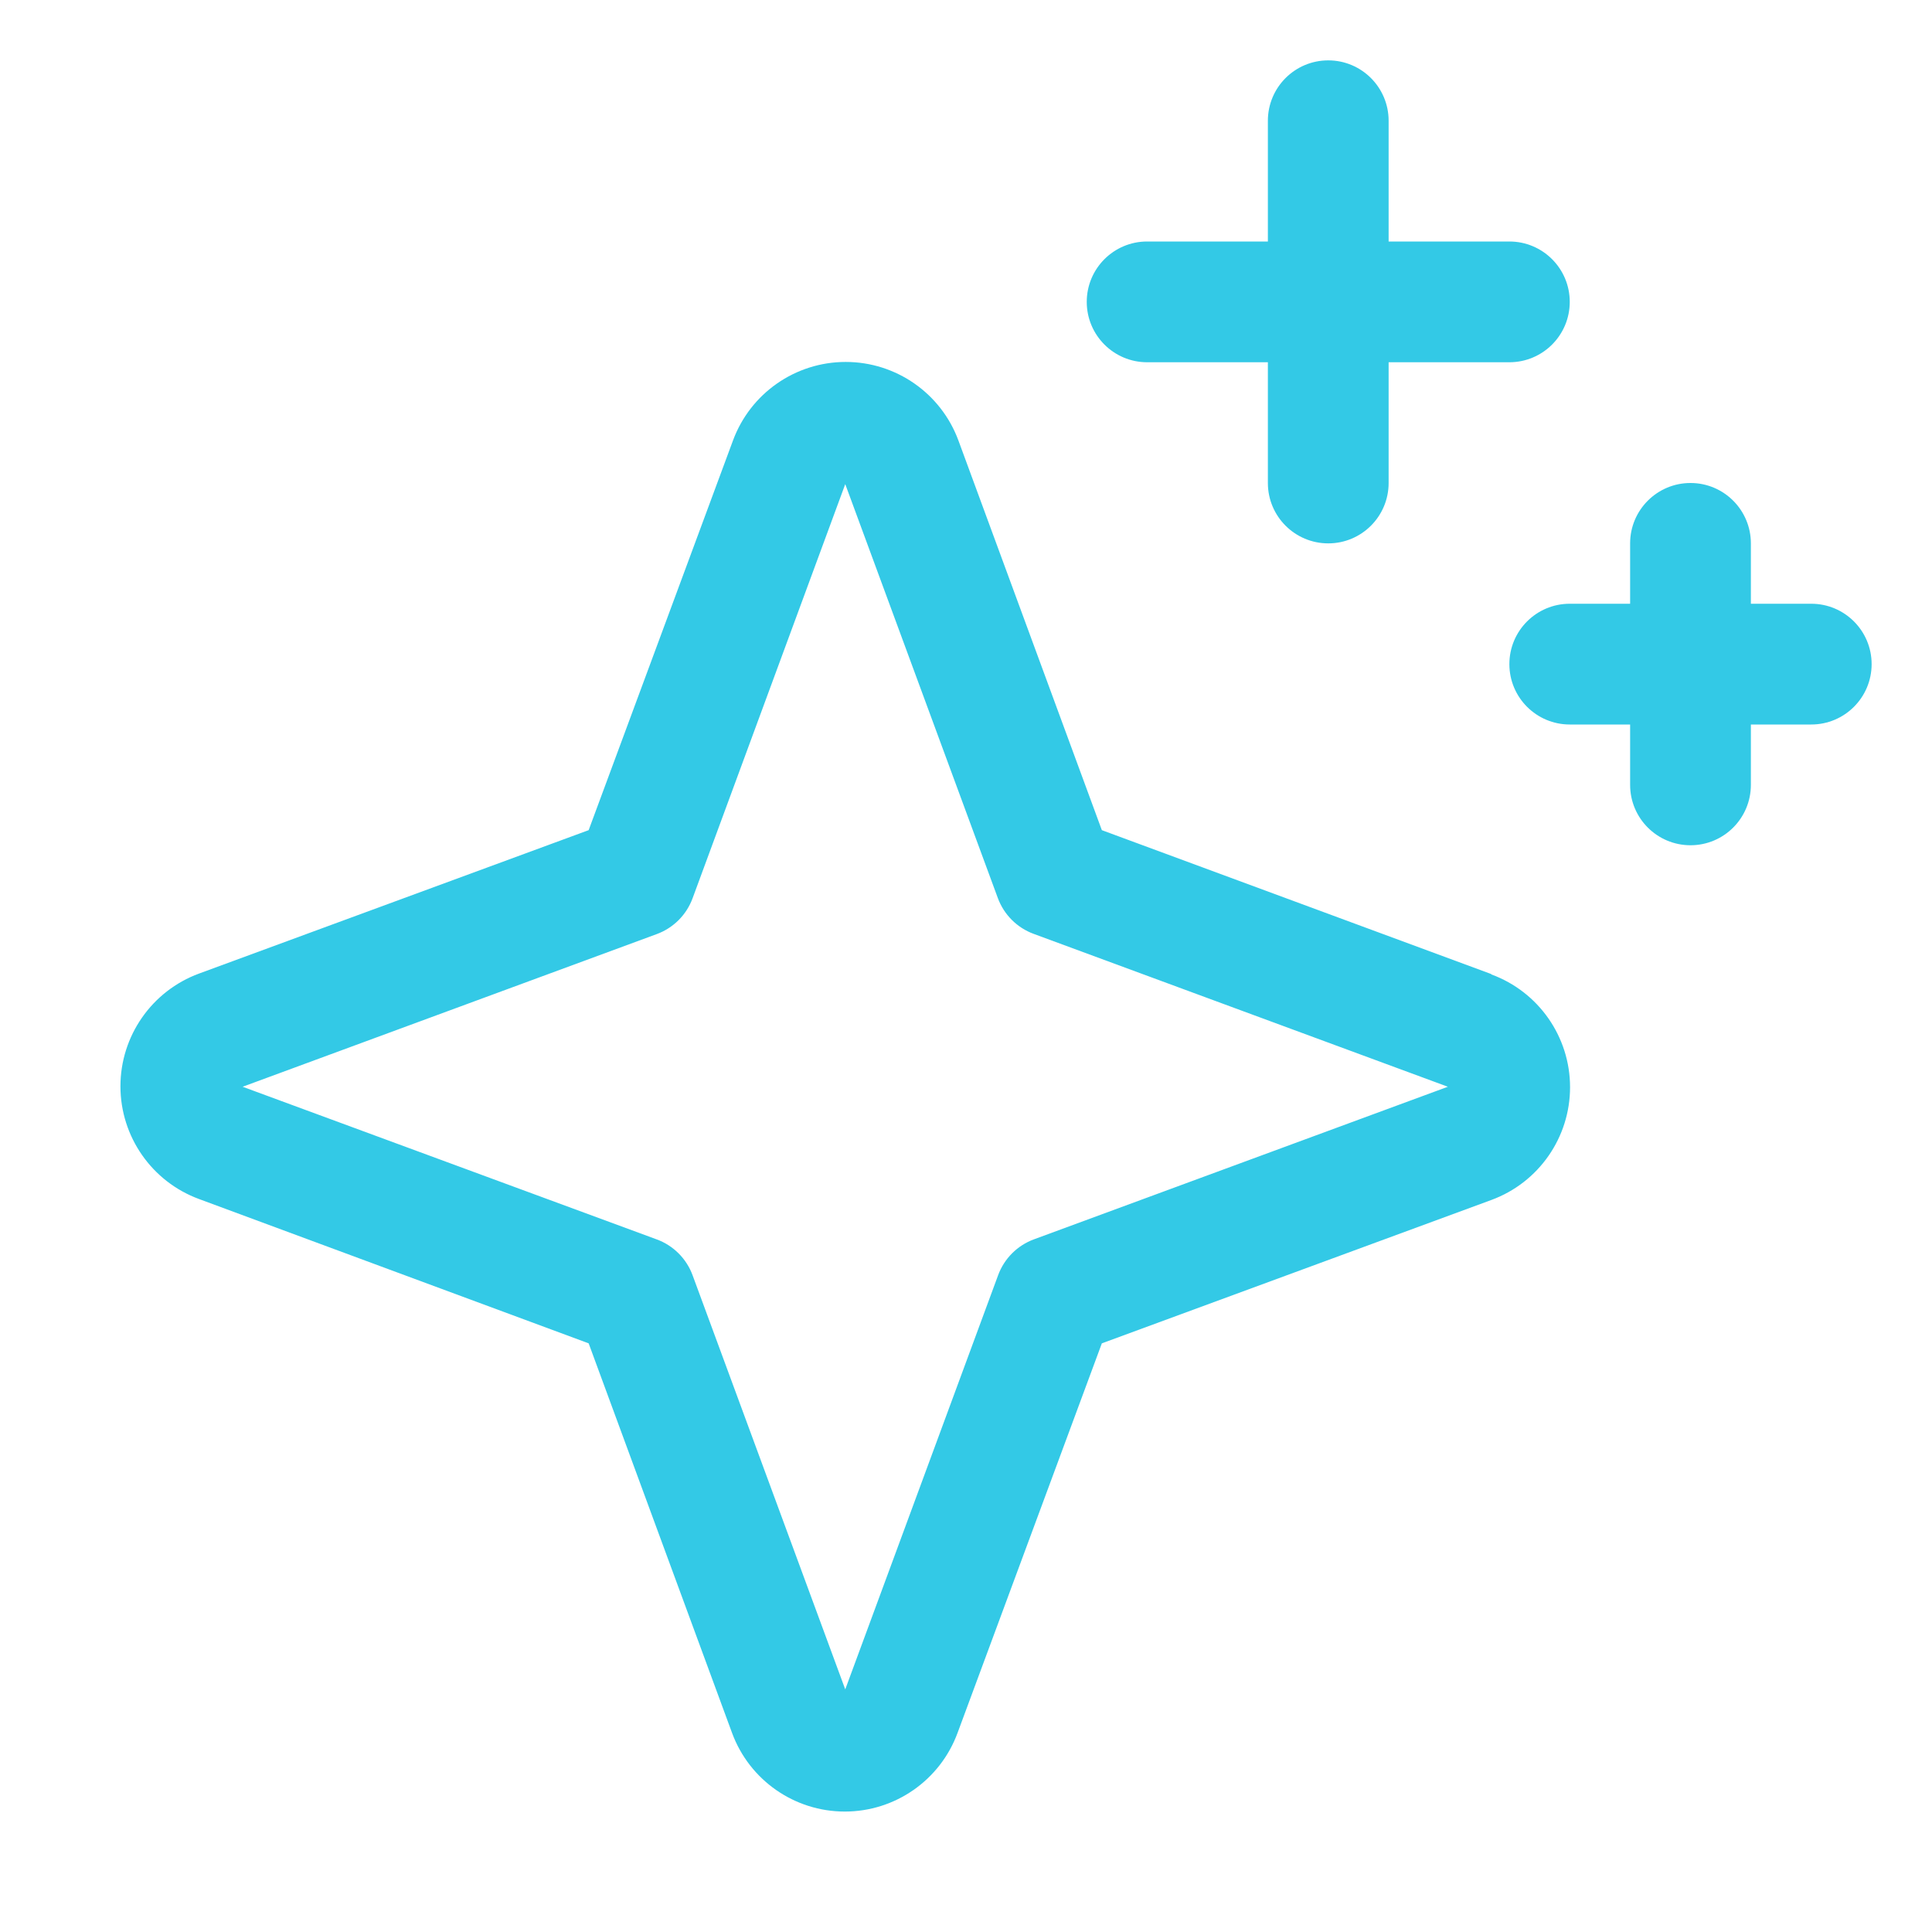
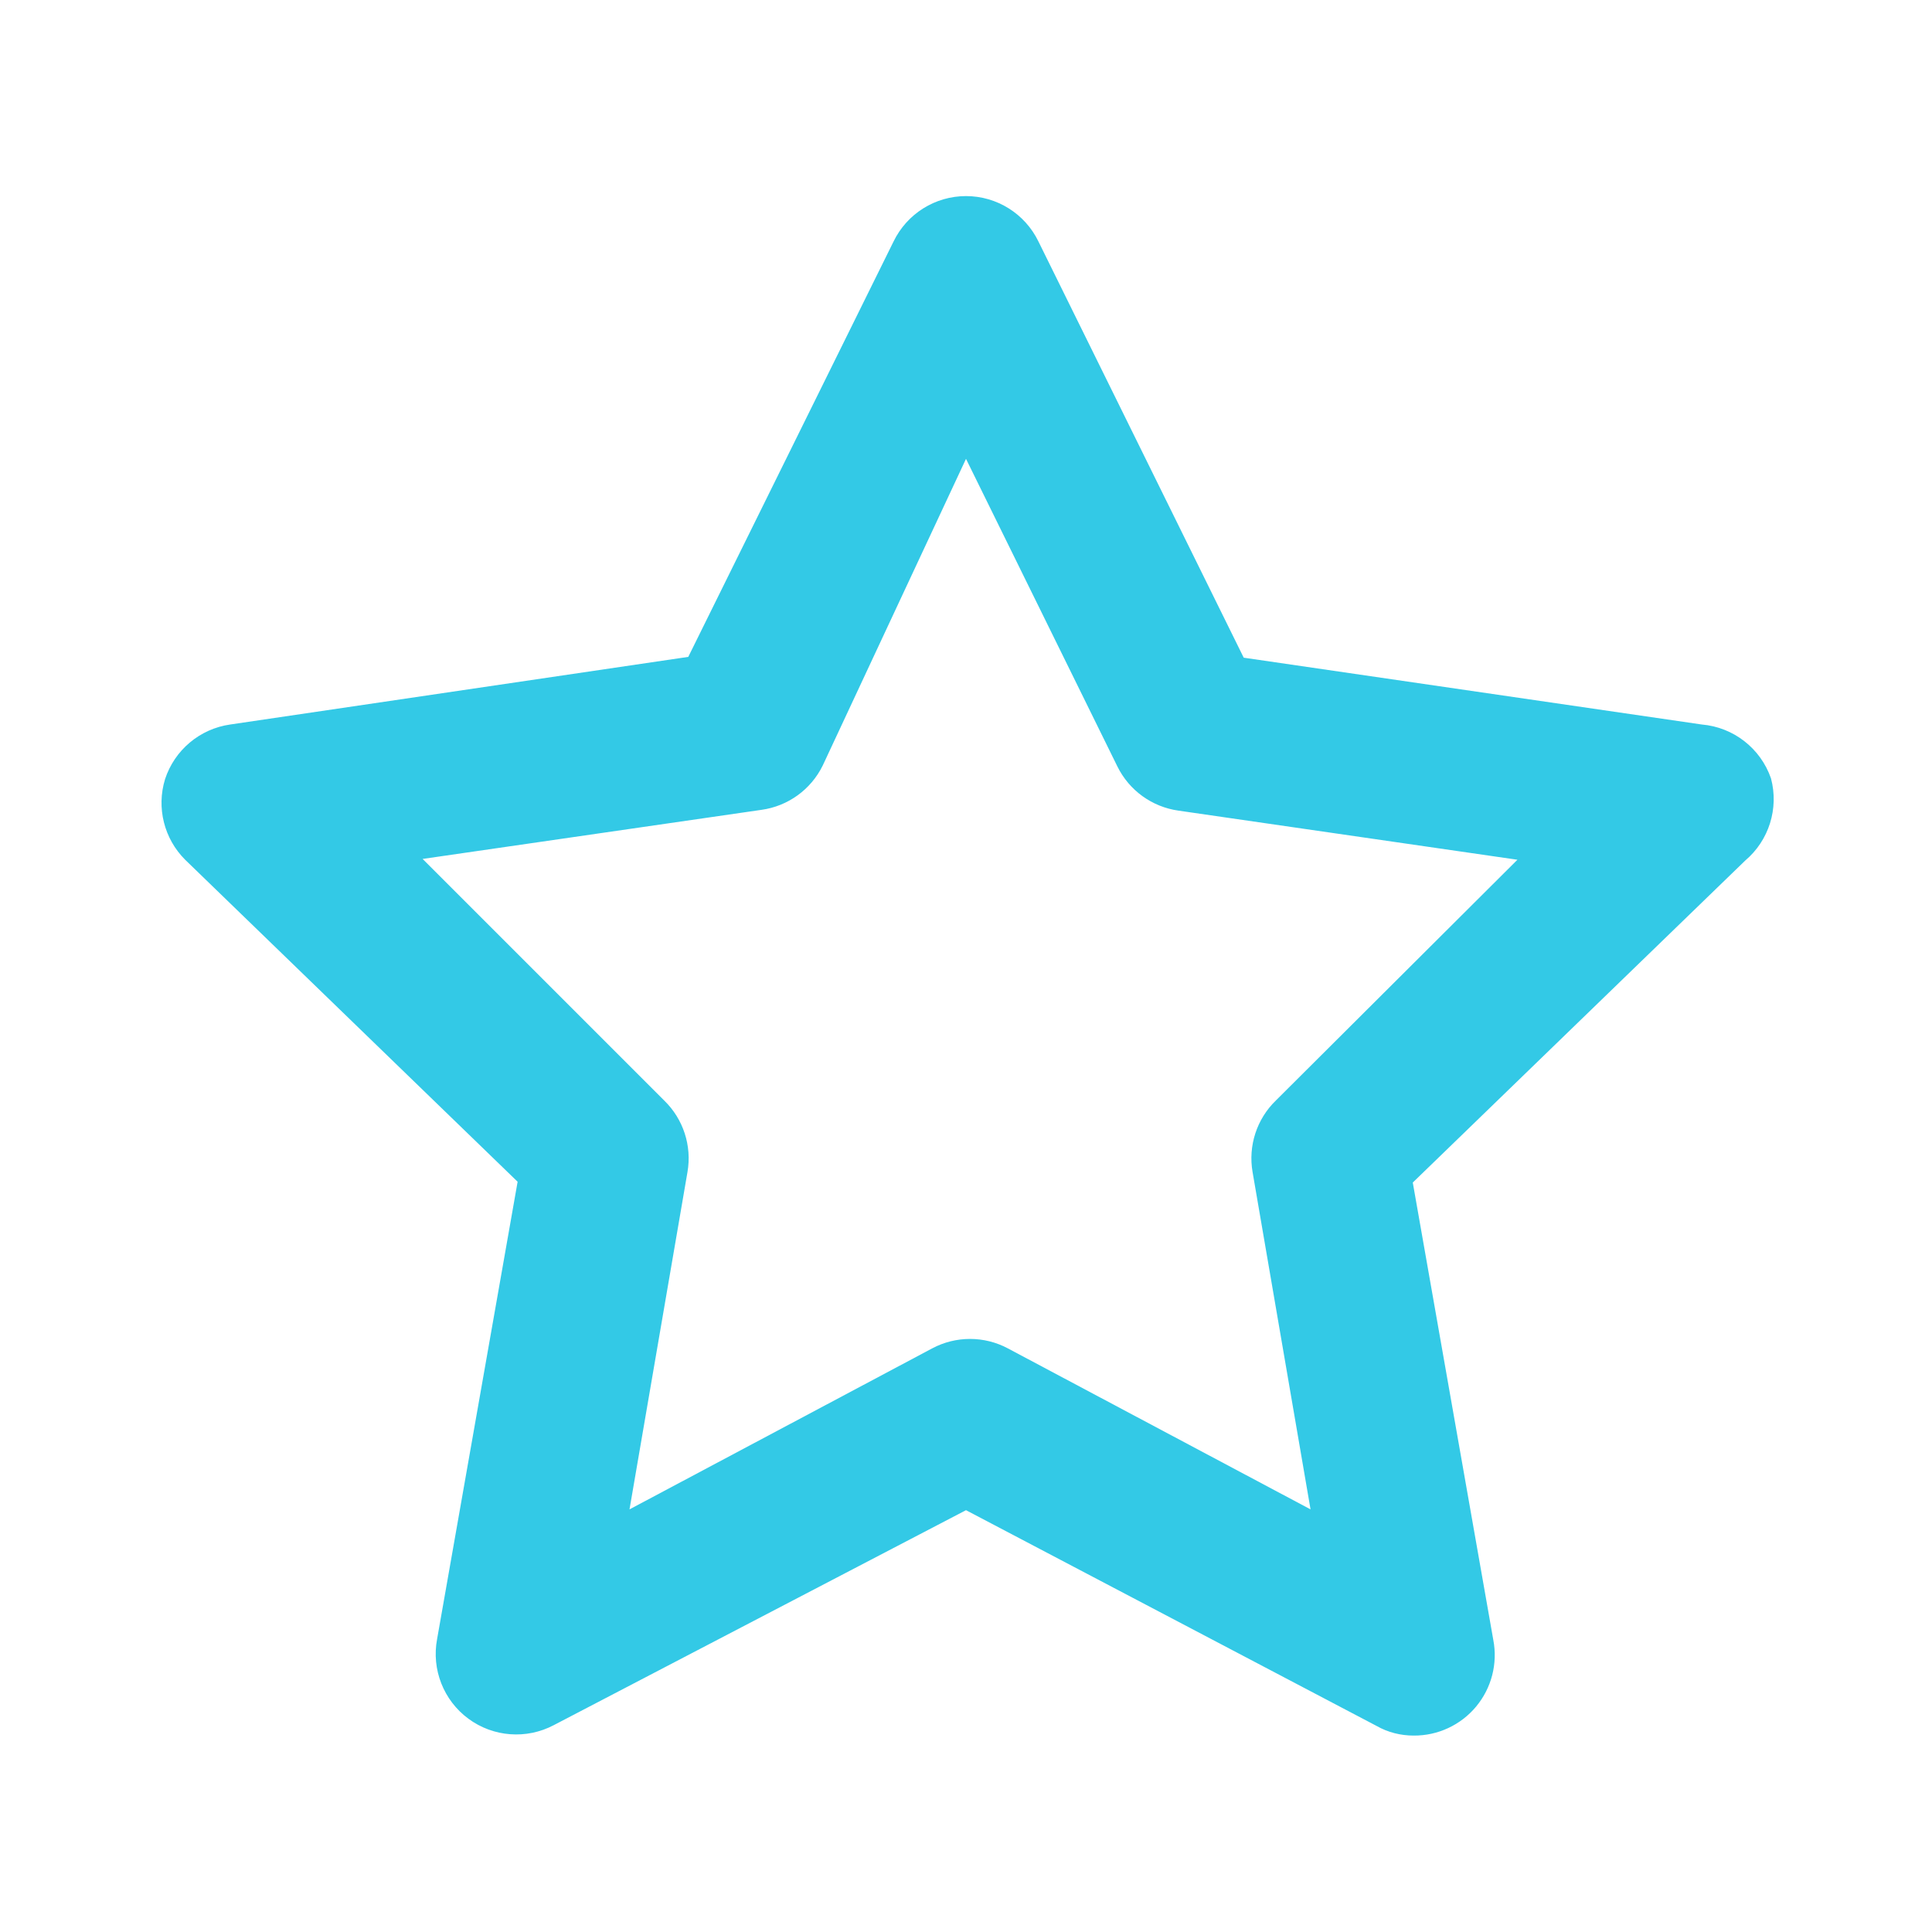
- <svg xmlns="http://www.w3.org/2000/svg" viewBox="0 0 256 256" fill="#33c9e6">
-   <path d="M197.58,129.06,146,110l-19-51.62a15.92,15.92,0,0,0-29.88,0L78,110l-51.62,19a15.92,15.92,0,0,0,0,29.88L78,178l19,51.62a15.92,15.92,0,0,0,29.88,0L146,178l51.62-19a15.92,15.92,0,0,0,0-29.88ZM137,164.22a8,8,0,0,0-4.74,4.74L112,223.85,91.78,169A8,8,0,0,0,87,164.22L32.15,144,87,123.78A8,8,0,0,0,91.78,119L112,64.15,132.22,119a8,8,0,0,0,4.74,4.74L191.85,144ZM144,40a8,8,0,0,1,8-8h16V16a8,8,0,0,1,16,0V32h16a8,8,0,0,1,0,16H184V64a8,8,0,0,1-16,0V48H152A8,8,0,0,1,144,40ZM248,88a8,8,0,0,1-8,8h-8v8a8,8,0,0,1-16,0V96h-8a8,8,0,0,1,0-16h8V72a8,8,0,0,1,16,0v8h8A8,8,0,0,1,248,88Z" />
+ <svg xmlns="http://www.w3.org/2000/svg" viewBox="0 0 24 24" fill="#33c9e6">
+   <path d="M22 9.67a1 1 0 0 0-.86-.67l-5.69-.83L12.9 3a1 1 0 0 0-1.8 0L8.55 8.16 2.86 9a1 1 0 0 0-.81.68 1 1 0 0 0 .25 1l4.13 4-1 5.68a1 1 0 0 0 1.45 1.07L12 18.76l5.1 2.68c.14.08.3.12.46.12a1 1 0 0 0 .99-1.19l-1-5.68 4.13-4A1 1 0 0 0 22 9.67Zm-6.15 4a1 1 0 0 0-.29.89l.72 4.19-3.76-2a1 1 0 0 0-.94 0l-3.76 2 .72-4.19a1 1 0 0 0-.29-.89l-3-3 4.21-.61a1 1 0 0 0 .76-.55L12 5.7l1.88 3.82a1 1 0 0 0 .76.55l4.21.61-3 2.99Z" />
</svg>
